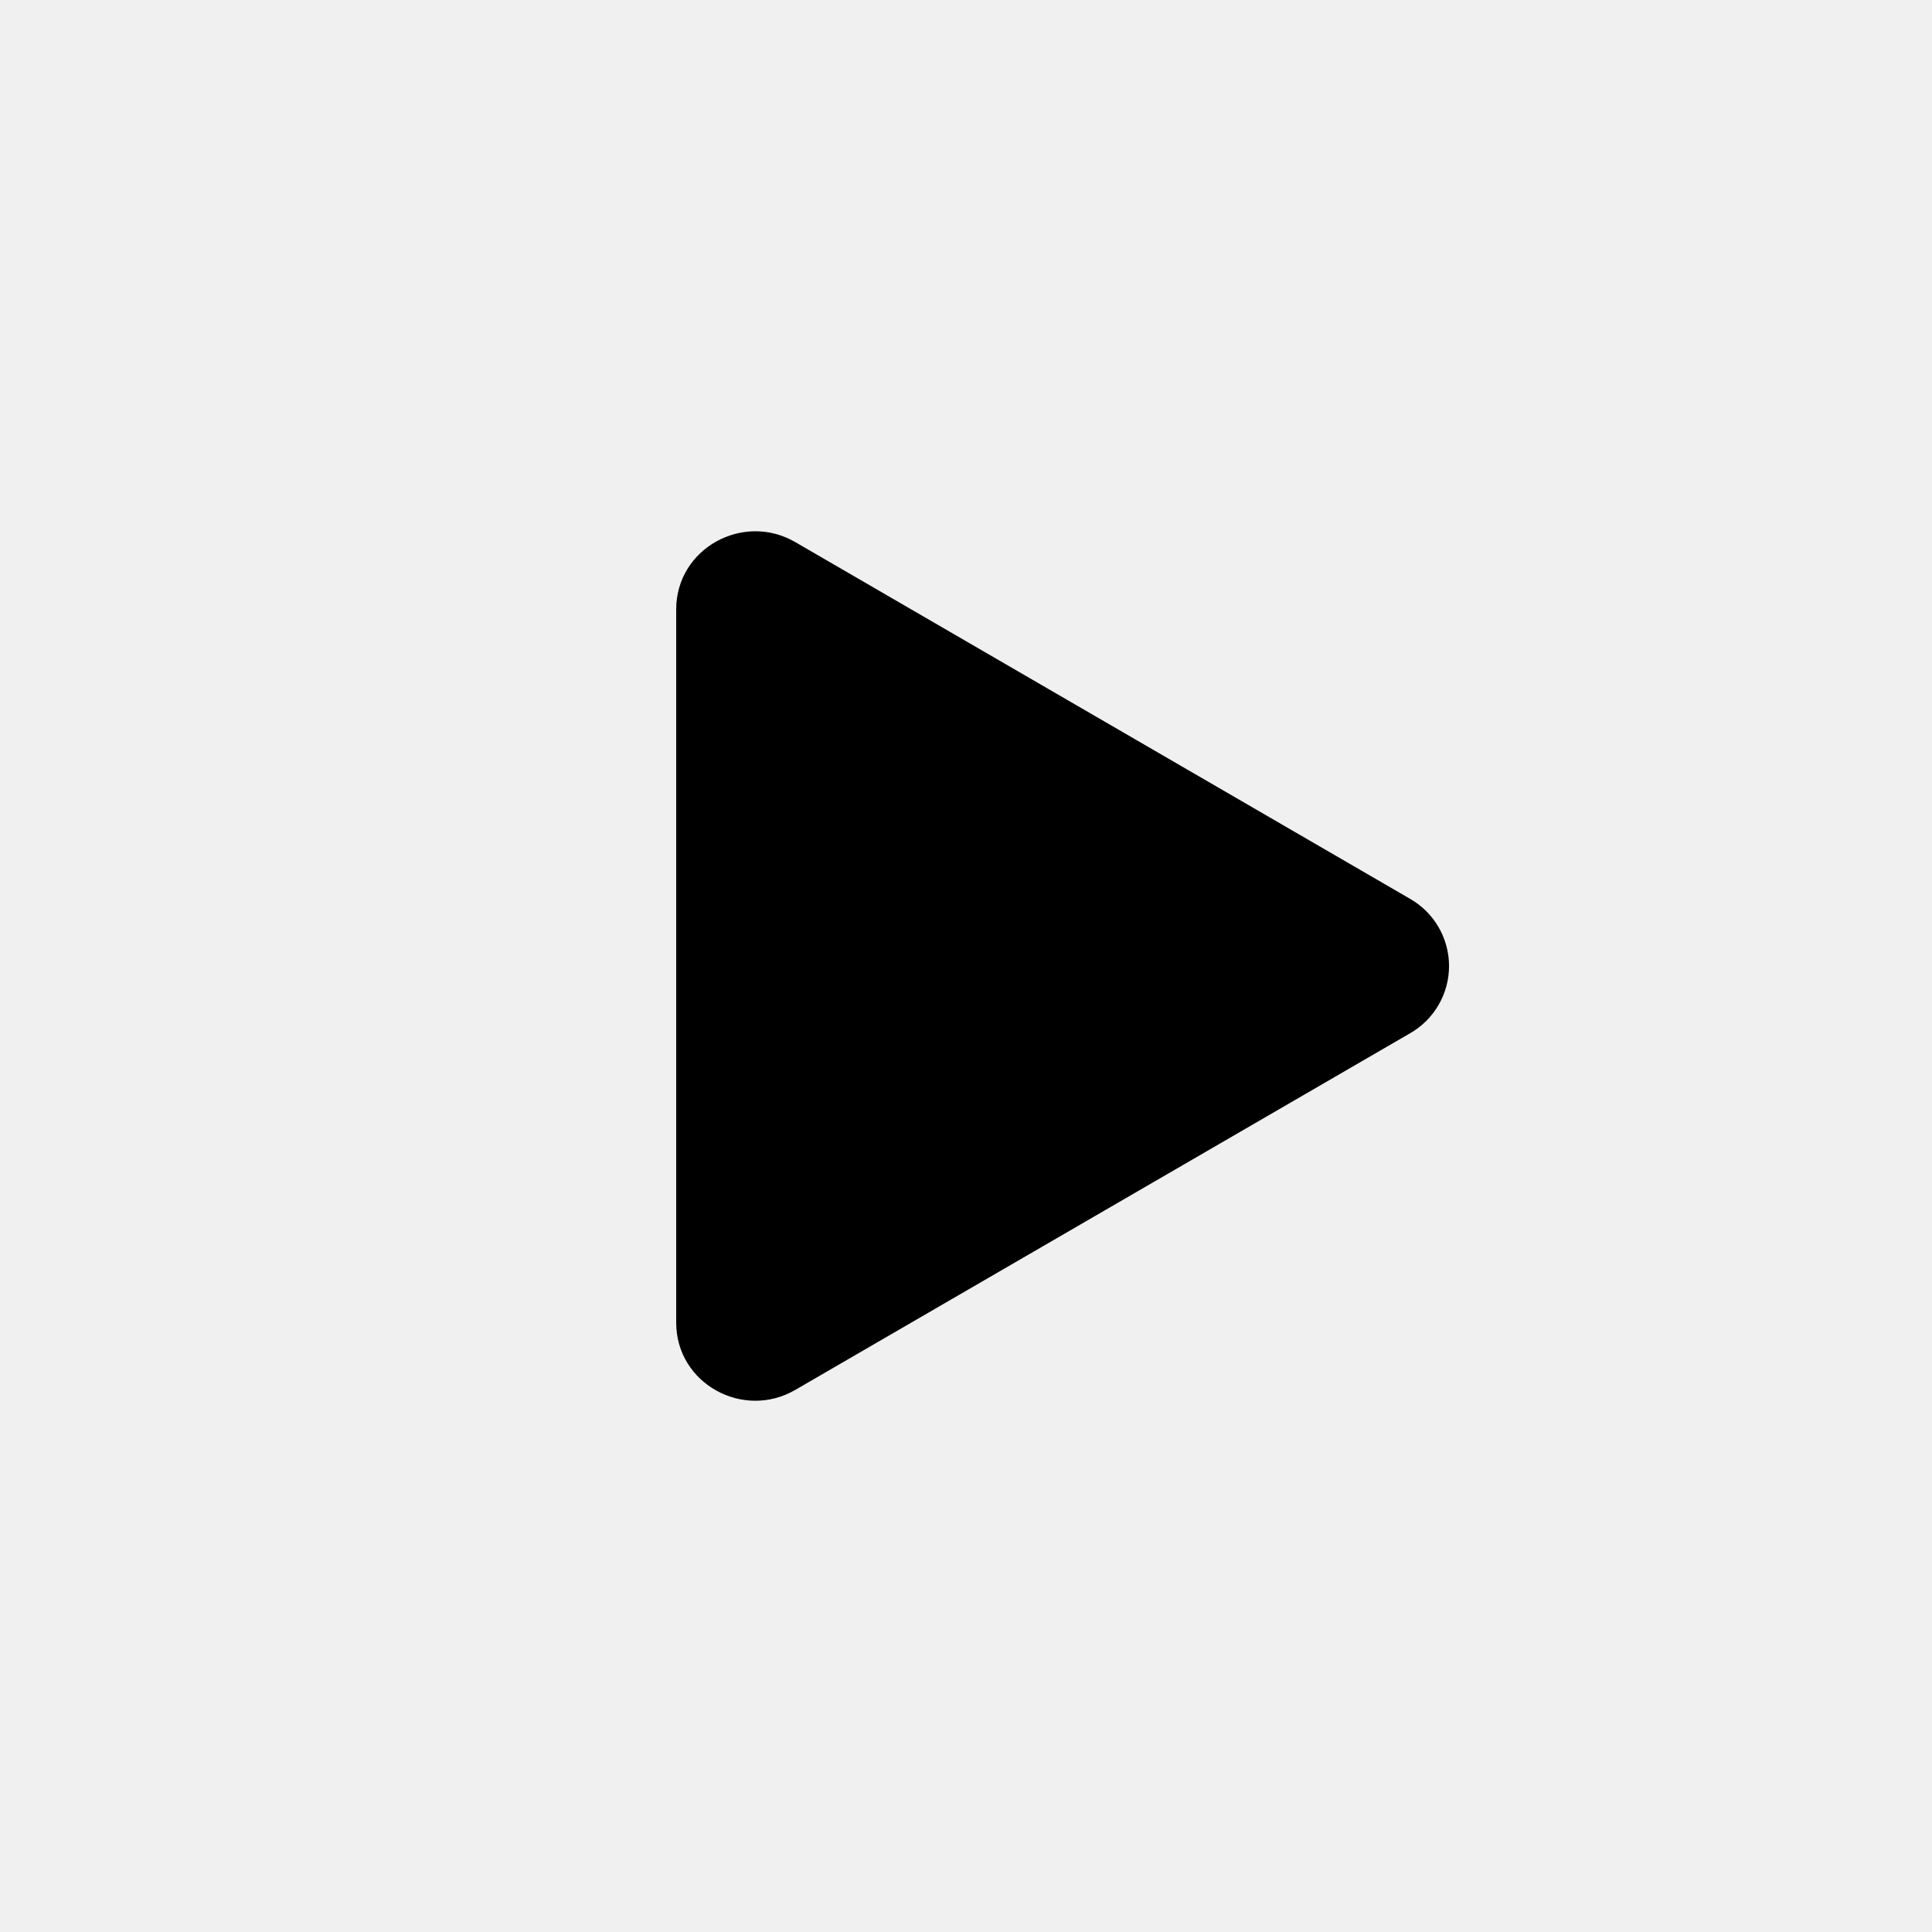
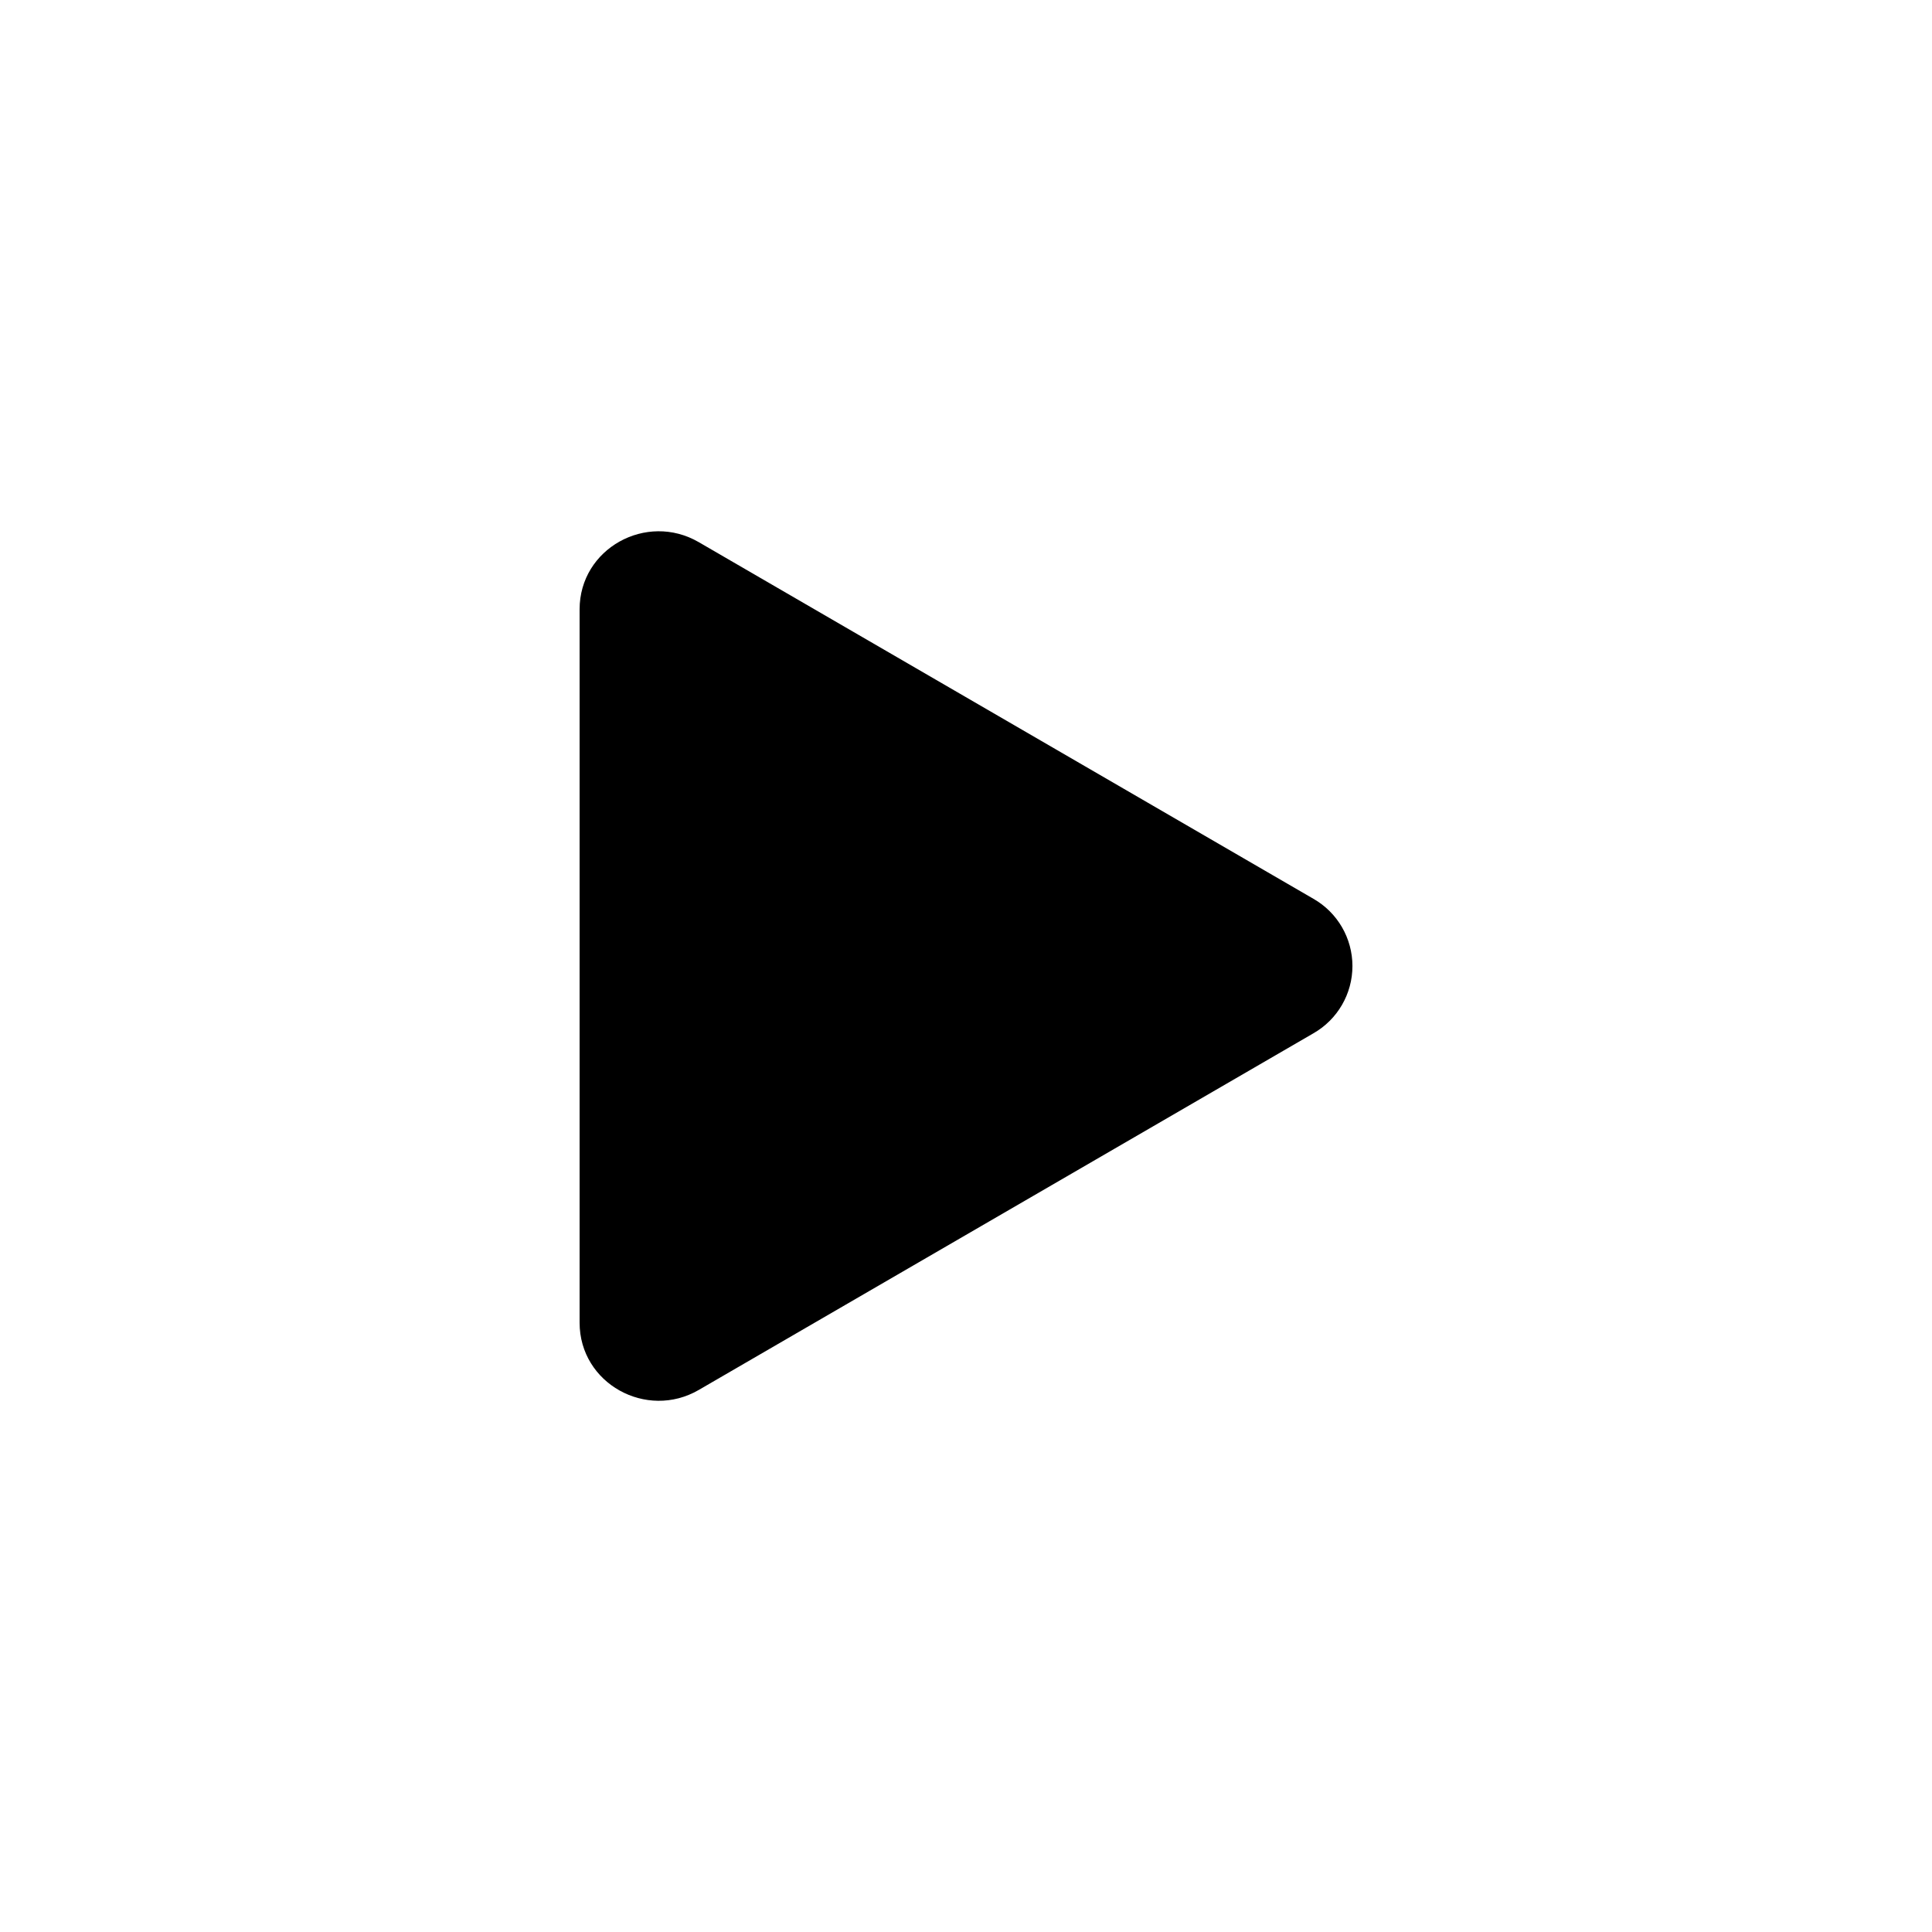
- <svg xmlns="http://www.w3.org/2000/svg" width="20" height="20" class="bi bi-play-fill" viewBox="0 0 20 20">
-   <path d="M14.596 10.697l-6.363 3.691c-.54.314-1.233-.065-1.233-.696V6.308c0-.63.693-1.01 1.233-.696l6.363 3.692a.802.802 0 010 1.393z" />
+ <svg xmlns="http://www.w3.org/2000/svg" width="20" height="20" fill="none" class="bi" viewBox="0 0 20 20">
+   <path fill="#fff" d="M0 0h20v20H0z" />
+   <path fill="#000" d="M13.596 10.697l-6.363 3.692c-.54.313-1.233-.066-1.233-.697V6.308c0-.63.692-1.01 1.233-.696l6.363 3.692a.802.802 0 010 1.393z" />
</svg>
